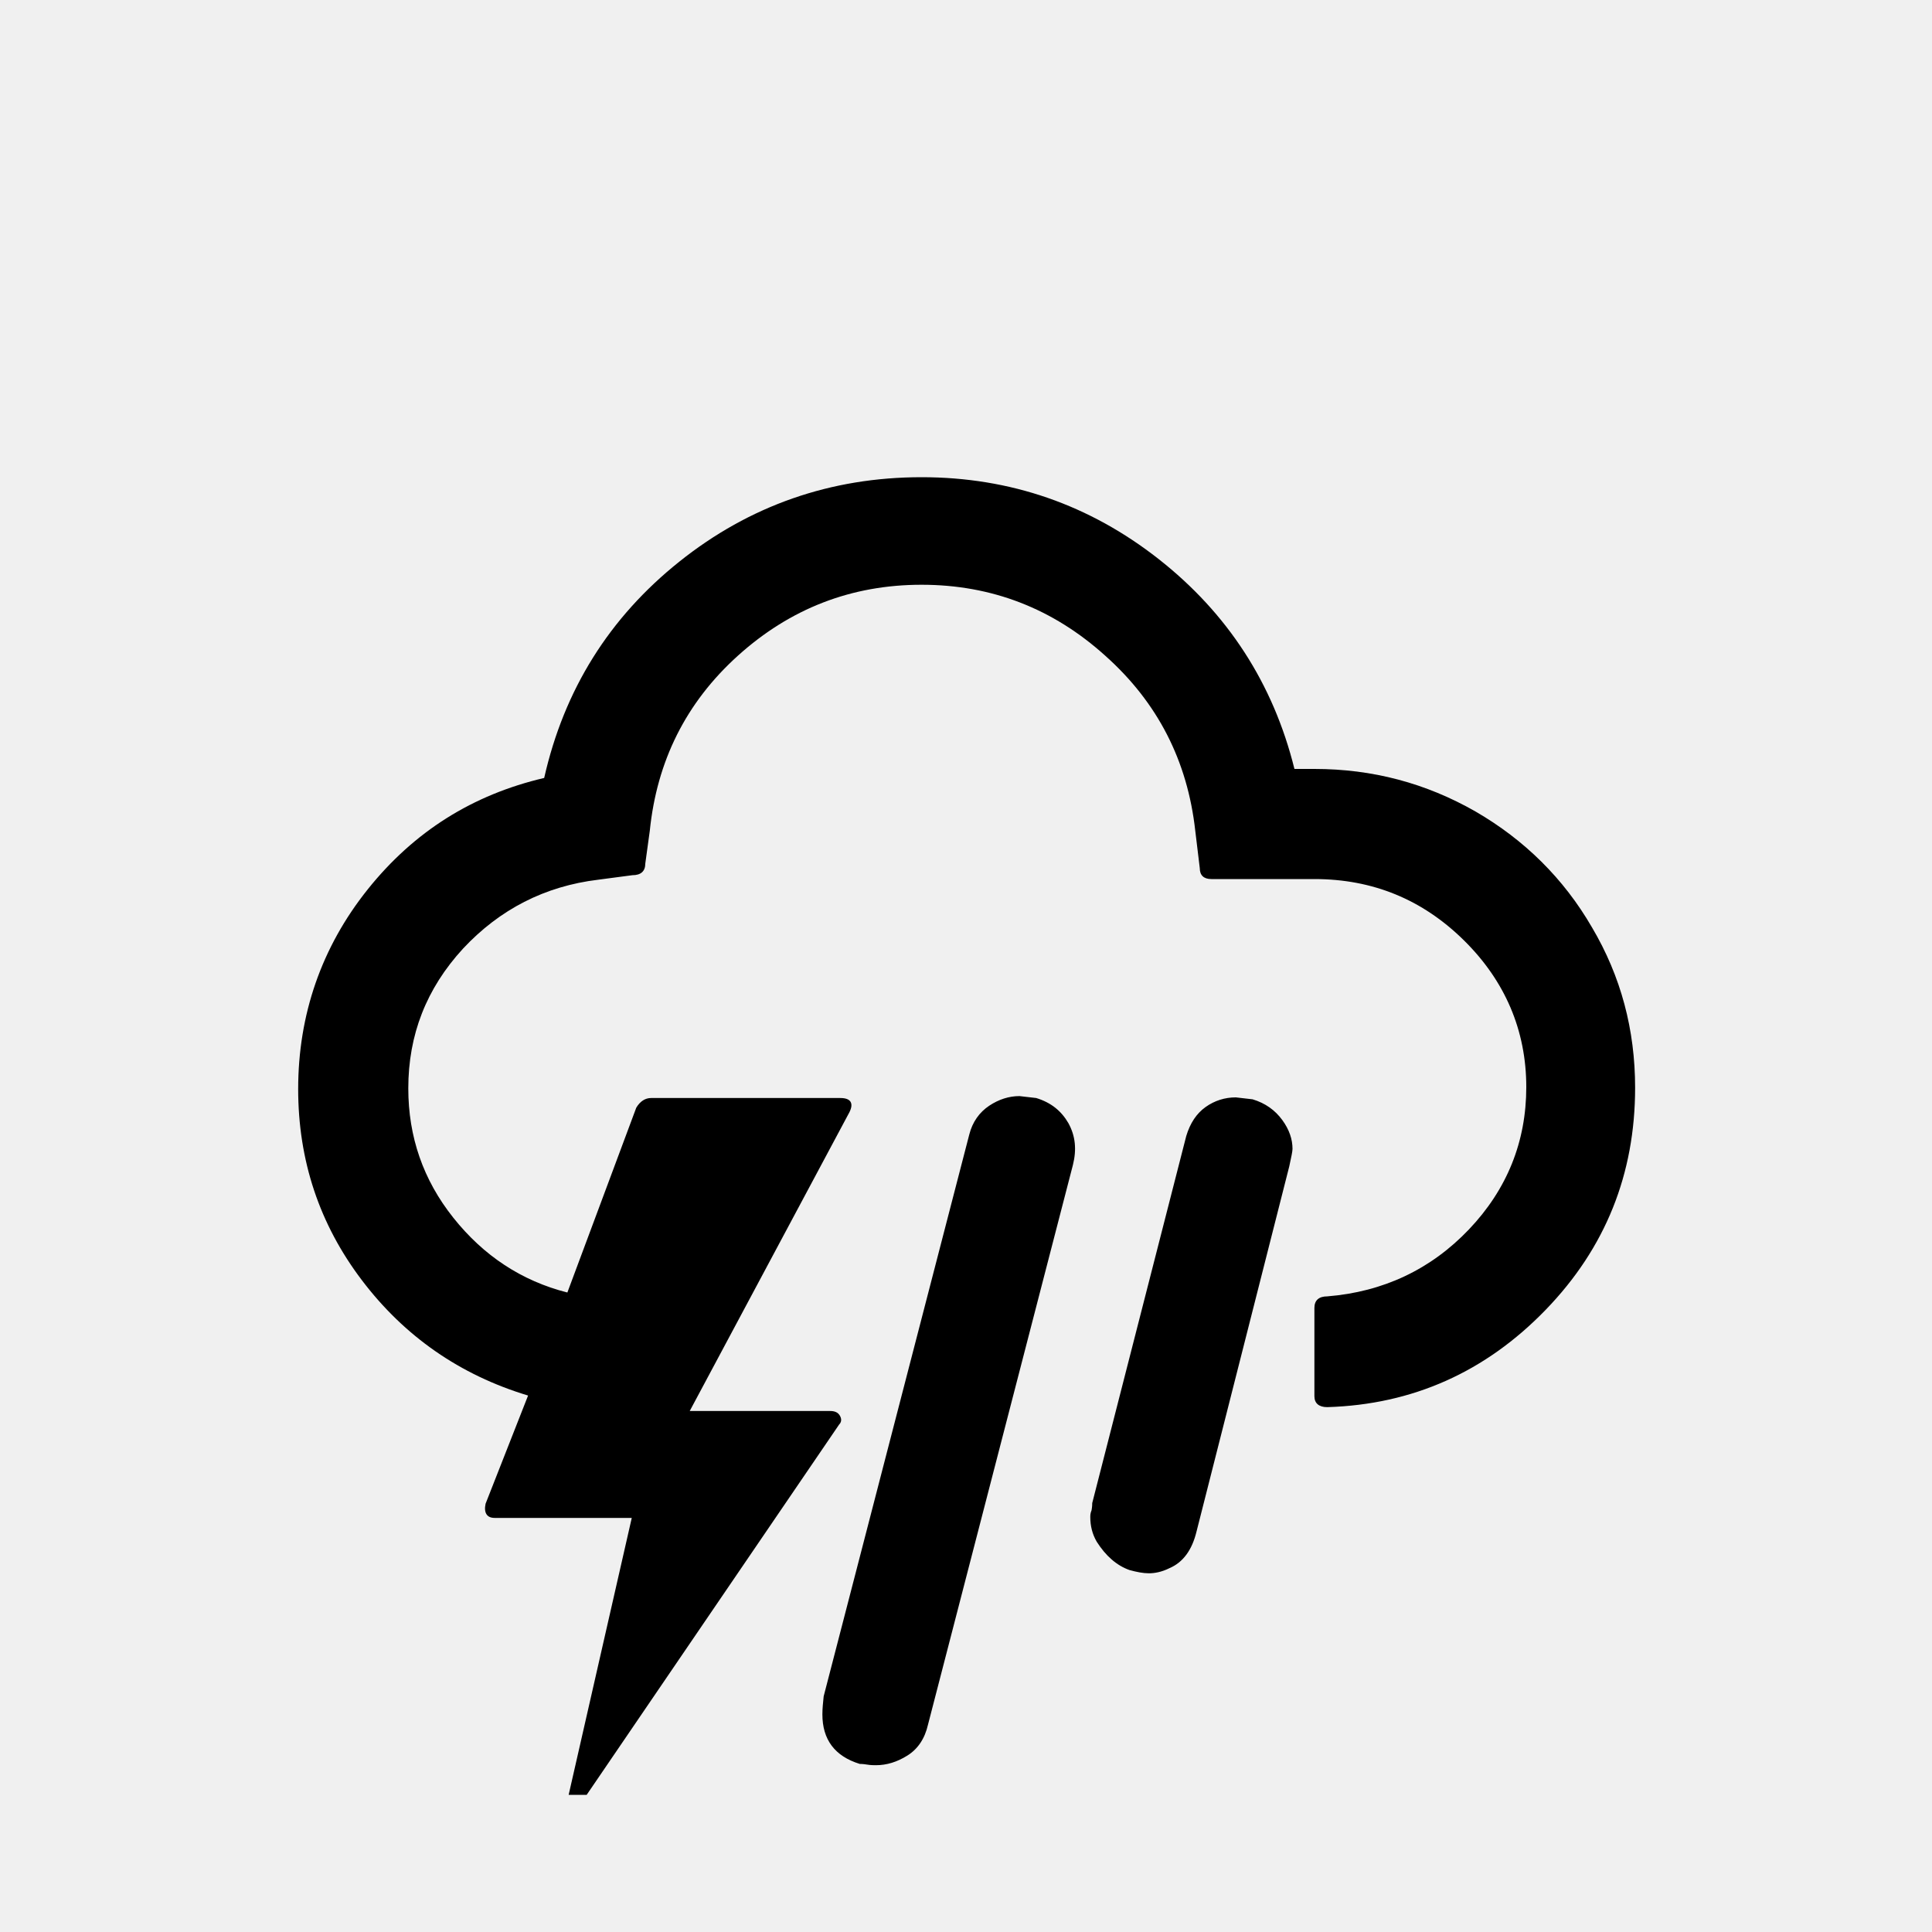
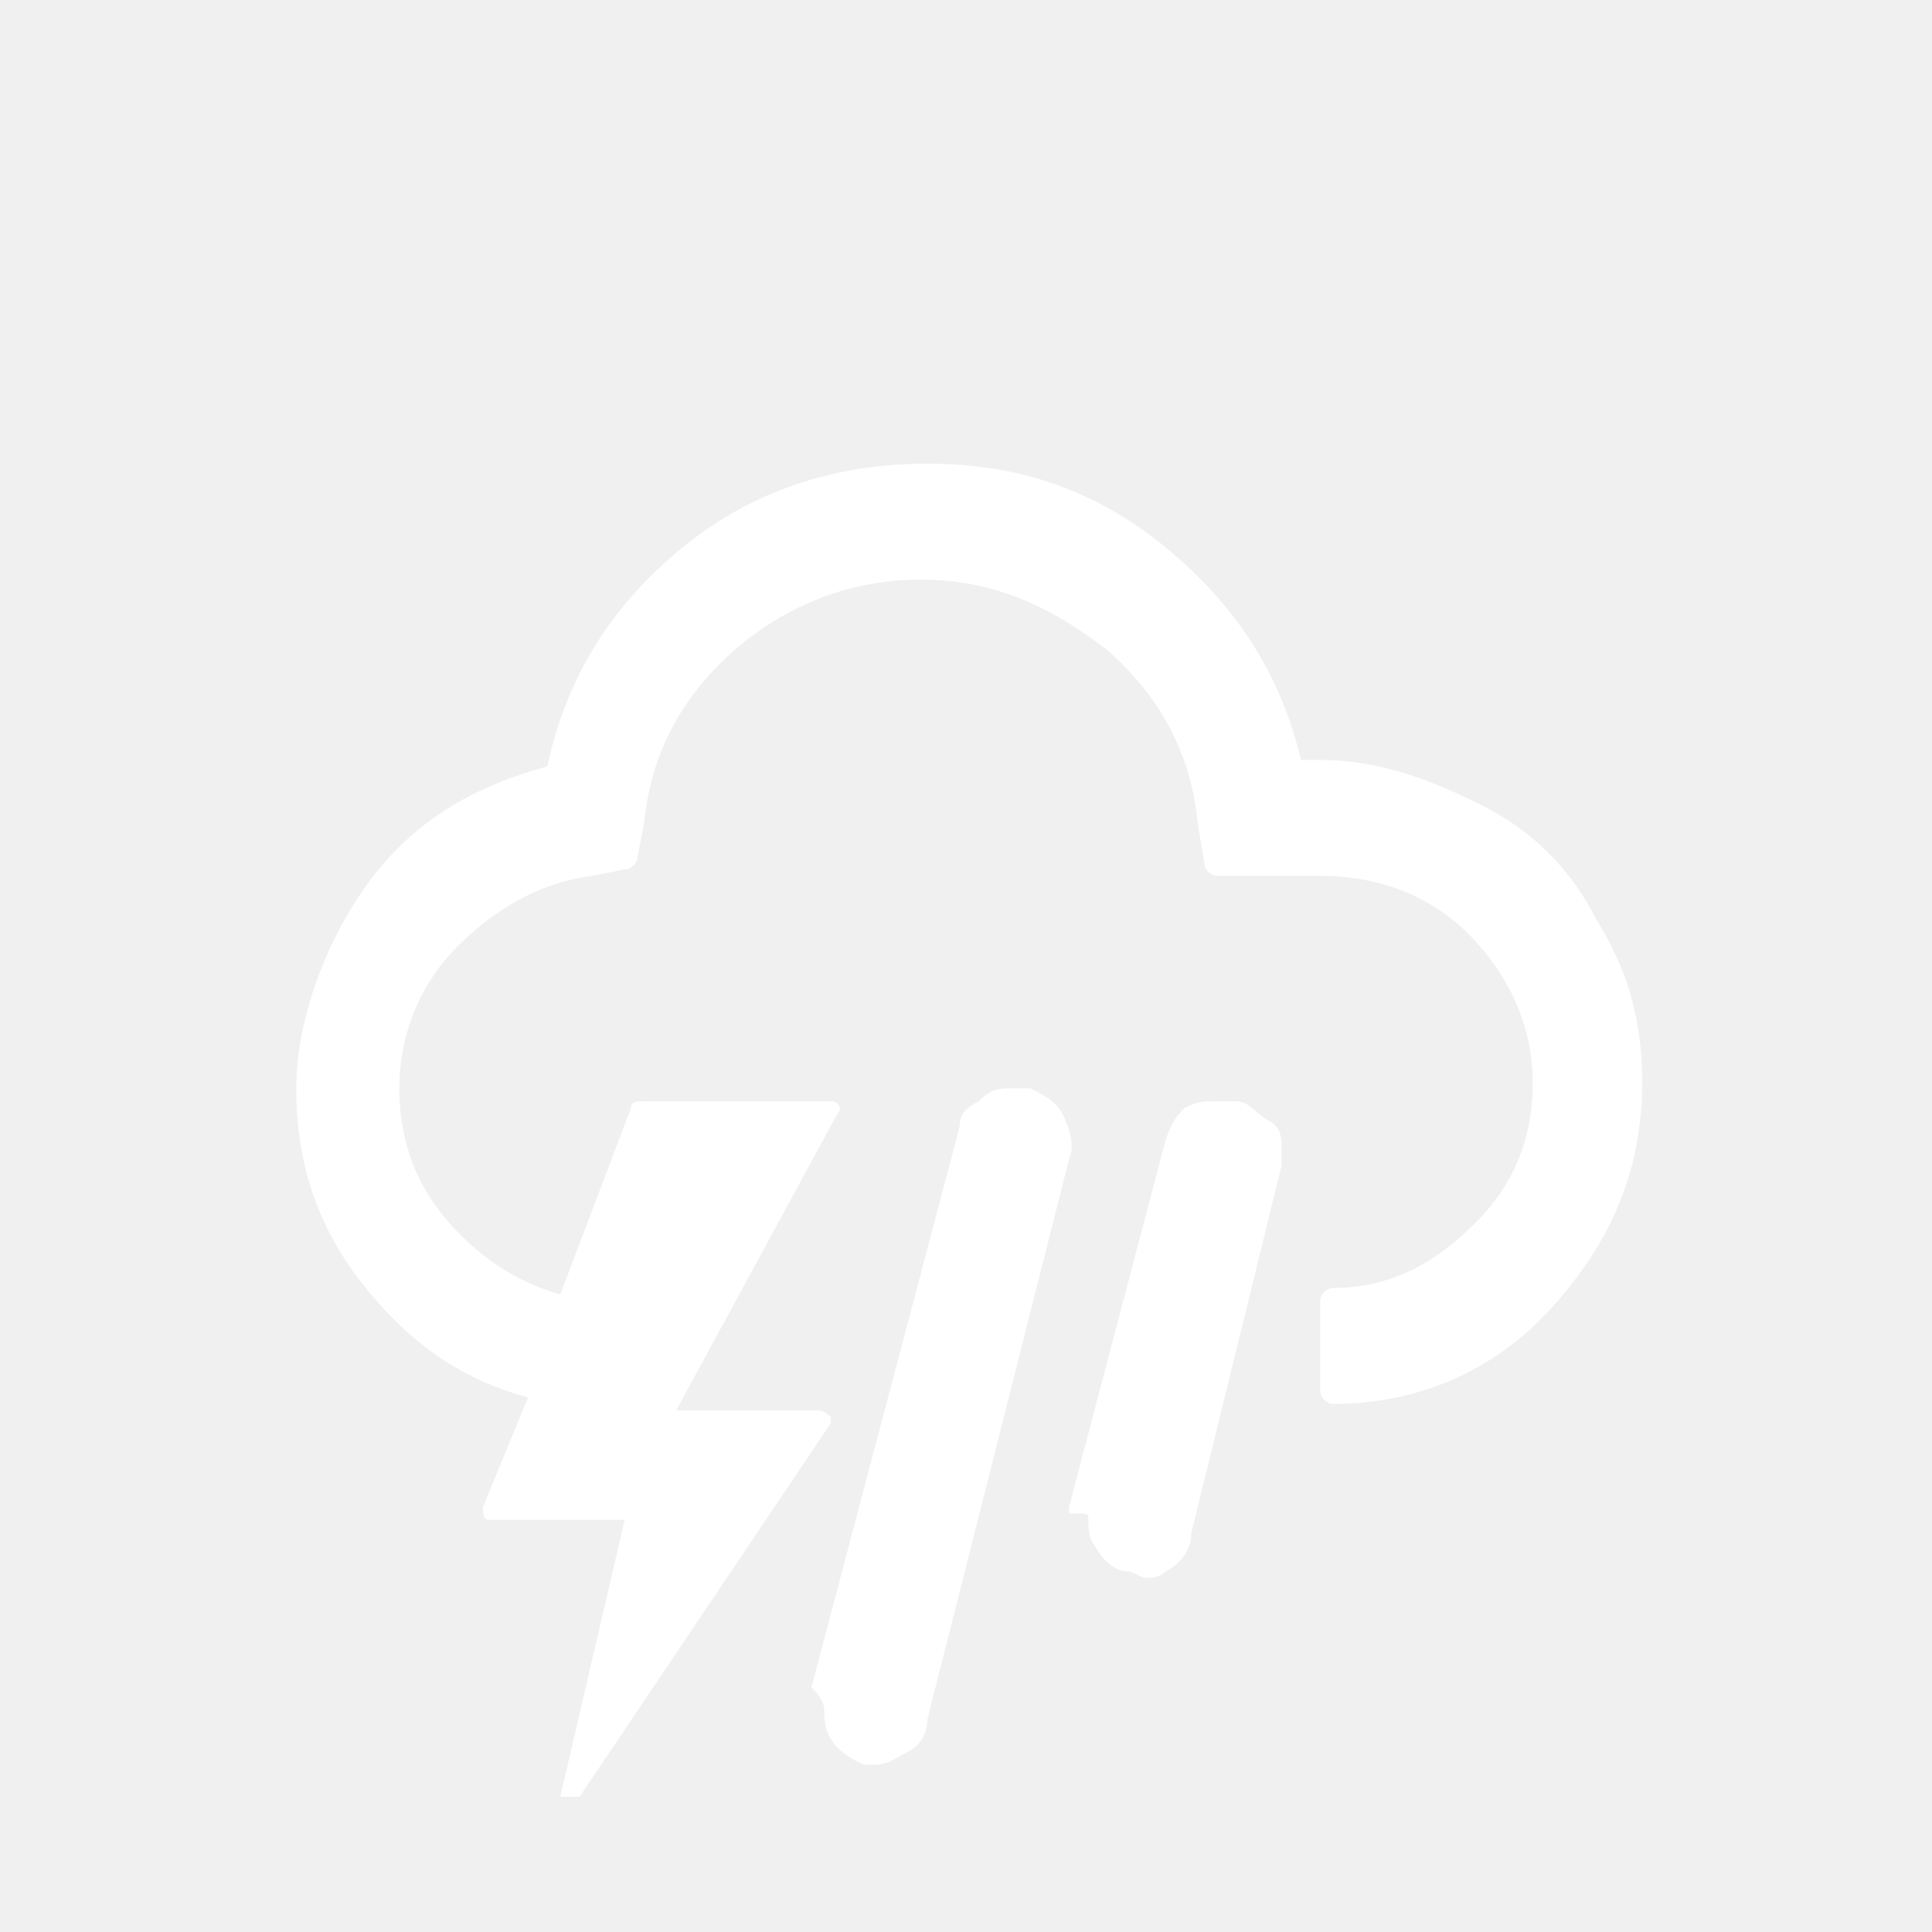
- <svg xmlns="http://www.w3.org/2000/svg" version="1.1" id="Layer_1" x="0px" y="0px" viewBox="0 0 30 30" style="enable-background:new 0 0 30 30;" xml:space="preserve">
-   <path d="M4.63,16.91c0,1.11,0.33,2.1,0.99,2.97s1.52,1.47,2.58,1.79l-0.66,1.68c-0.03,0.14,0.02,0.22,0.14,0.22h2.13l-0.98,4.3h0.28  l3.92-5.75c0.04-0.04,0.04-0.09,0.01-0.14c-0.03-0.05-0.08-0.07-0.15-0.07h-2.18l2.48-4.64c0.07-0.14,0.02-0.22-0.14-0.22h-2.94  c-0.09,0-0.17,0.05-0.23,0.15l-1.07,2.87c-0.71-0.18-1.3-0.57-1.77-1.16c-0.47-0.59-0.7-1.26-0.7-2.01c0-0.83,0.28-1.55,0.85-2.17  c0.57-0.61,1.27-0.97,2.1-1.07l0.53-0.07c0.13,0,0.2-0.06,0.2-0.18l0.07-0.51c0.11-1.08,0.56-1.99,1.37-2.72  c0.81-0.73,1.76-1.1,2.85-1.1c1.09,0,2.04,0.37,2.85,1.1c0.82,0.73,1.28,1.64,1.4,2.72l0.07,0.58c0,0.11,0.06,0.17,0.18,0.17h1.6  c0.91,0,1.68,0.32,2.32,0.95c0.64,0.63,0.97,1.4,0.97,2.28c0,0.85-0.3,1.59-0.89,2.21c-0.59,0.62-1.33,0.97-2.2,1.04  c-0.13,0-0.2,0.06-0.2,0.18v1.37c0,0.11,0.07,0.17,0.2,0.17c1.33-0.04,2.46-0.55,3.39-1.51s1.39-2.11,1.39-3.45  c0-0.9-0.22-1.73-0.67-2.49c-0.44-0.76-1.05-1.36-1.81-1.8c-0.77-0.44-1.6-0.66-2.5-0.66H20.1c-0.33-1.33-1.04-2.42-2.11-3.26  s-2.3-1.27-3.68-1.27c-1.41,0-2.67,0.44-3.76,1.31s-1.79,1.99-2.1,3.36c-1.11,0.26-2.02,0.83-2.74,1.73S4.63,15.76,4.63,16.91z   M12.77,26.62c0,0.39,0.19,0.65,0.58,0.77c0.01,0,0.05,0,0.11,0.01c0.06,0.01,0.11,0.01,0.14,0.01c0.17,0,0.33-0.05,0.49-0.15  c0.16-0.1,0.27-0.26,0.32-0.48l2.25-8.69c0.06-0.24,0.04-0.45-0.07-0.65c-0.11-0.19-0.27-0.32-0.5-0.39  c-0.17-0.02-0.26-0.03-0.26-0.03c-0.16,0-0.32,0.05-0.47,0.15c-0.15,0.1-0.26,0.25-0.31,0.45l-2.26,8.72  C12.78,26.44,12.77,26.53,12.77,26.62z M16.93,23.56c0,0.13,0.03,0.26,0.1,0.38c0.14,0.22,0.31,0.37,0.51,0.44  c0.11,0.03,0.21,0.05,0.3,0.05s0.2-0.02,0.32-0.08c0.21-0.09,0.35-0.28,0.42-0.57l1.44-5.67c0.03-0.14,0.05-0.23,0.05-0.27  c0-0.15-0.05-0.3-0.16-0.45s-0.26-0.26-0.46-0.32c-0.17-0.02-0.26-0.03-0.26-0.03c-0.17,0-0.33,0.05-0.47,0.15  c-0.14,0.1-0.24,0.25-0.3,0.45l-1.46,5.7c0,0.02,0,0.05-0.01,0.11C16.93,23.5,16.93,23.53,16.93,23.56z" />
+ <svg xmlns="http://www.w3.org/2000/svg" version="1.1" id="Layer_1" x="0px" y="0px" viewBox="-34 36 30 30" style="enable-background:new -34 36 30 30;" xml:space="preserve">
+   <style type="text/css">
+ 	.st0{fill:#FFFFFF;}
+ </style>
+   <path class="st0" d="M-29.4,52.9c0,1.1,0.3,2.1,1,3c0.7,0.9,1.5,1.5,2.6,1.8l-0.7,1.7c0,0.1,0,0.2,0.1,0.2h2.1l-1,4.3h0.3l3.9-5.8  c0,0,0-0.1,0-0.1c0,0-0.1-0.1-0.2-0.1h-2.2l2.5-4.6c0.1-0.1,0-0.2-0.1-0.2h-2.9c-0.1,0-0.2,0-0.2,0.1l-1.1,2.9  c-0.7-0.2-1.3-0.6-1.8-1.2c-0.5-0.6-0.7-1.3-0.7-2c0-0.8,0.3-1.6,0.9-2.2c0.6-0.6,1.3-1,2.1-1.1l0.5-0.1c0.1,0,0.2-0.1,0.2-0.2  l0.1-0.5c0.1-1.1,0.6-2,1.4-2.7c0.8-0.7,1.8-1.1,2.9-1.1c1.1,0,2,0.4,2.9,1.1c0.8,0.7,1.3,1.6,1.4,2.7l0.1,0.6  c0,0.1,0.1,0.2,0.2,0.2h1.6c0.9,0,1.7,0.3,2.3,0.9c0.6,0.6,1,1.4,1,2.3c0,0.9-0.3,1.6-0.9,2.2s-1.3,1-2.2,1c-0.1,0-0.2,0.1-0.2,0.2  v1.4c0,0.1,0.1,0.2,0.2,0.2c1.3,0,2.5-0.5,3.4-1.5c0.9-1,1.4-2.1,1.4-3.5c0-0.9-0.2-1.7-0.7-2.5c-0.4-0.8-1-1.4-1.8-1.8  c-0.8-0.4-1.6-0.7-2.5-0.7h-0.3c-0.3-1.3-1-2.4-2.1-3.3s-2.3-1.3-3.7-1.3c-1.4,0-2.7,0.4-3.8,1.3s-1.8,2-2.1,3.4  c-1.1,0.3-2,0.8-2.7,1.7S-29.4,51.8-29.4,52.9z M-21.2,62.6c0,0.4,0.2,0.6,0.6,0.8c0,0,0.1,0,0.1,0c0.1,0,0.1,0,0.1,0  c0.2,0,0.3-0.1,0.5-0.2s0.3-0.3,0.3-0.5l2.2-8.7c0.1-0.2,0-0.5-0.1-0.7c-0.1-0.2-0.3-0.3-0.5-0.4c-0.2,0-0.3,0-0.3,0  c-0.2,0-0.3,0-0.5,0.2c-0.2,0.1-0.3,0.2-0.3,0.4l-2.3,8.7C-21.2,62.4-21.2,62.5-21.2,62.6z M-17.1,59.6c0,0.1,0,0.3,0.1,0.4  c0.1,0.2,0.3,0.4,0.5,0.4c0.1,0,0.2,0.1,0.3,0.1s0.2,0,0.3-0.1c0.2-0.1,0.4-0.3,0.4-0.6l1.4-5.7c0-0.1,0-0.2,0-0.3  c0-0.1,0-0.3-0.2-0.4s-0.3-0.3-0.5-0.3c-0.2,0-0.3,0-0.3,0c-0.2,0-0.3,0-0.5,0.1c-0.1,0.1-0.2,0.2-0.3,0.5l-1.5,5.7c0,0,0,0,0,0.1  C-17.1,59.5-17.1,59.5-17.1,59.6z" />
</svg>
